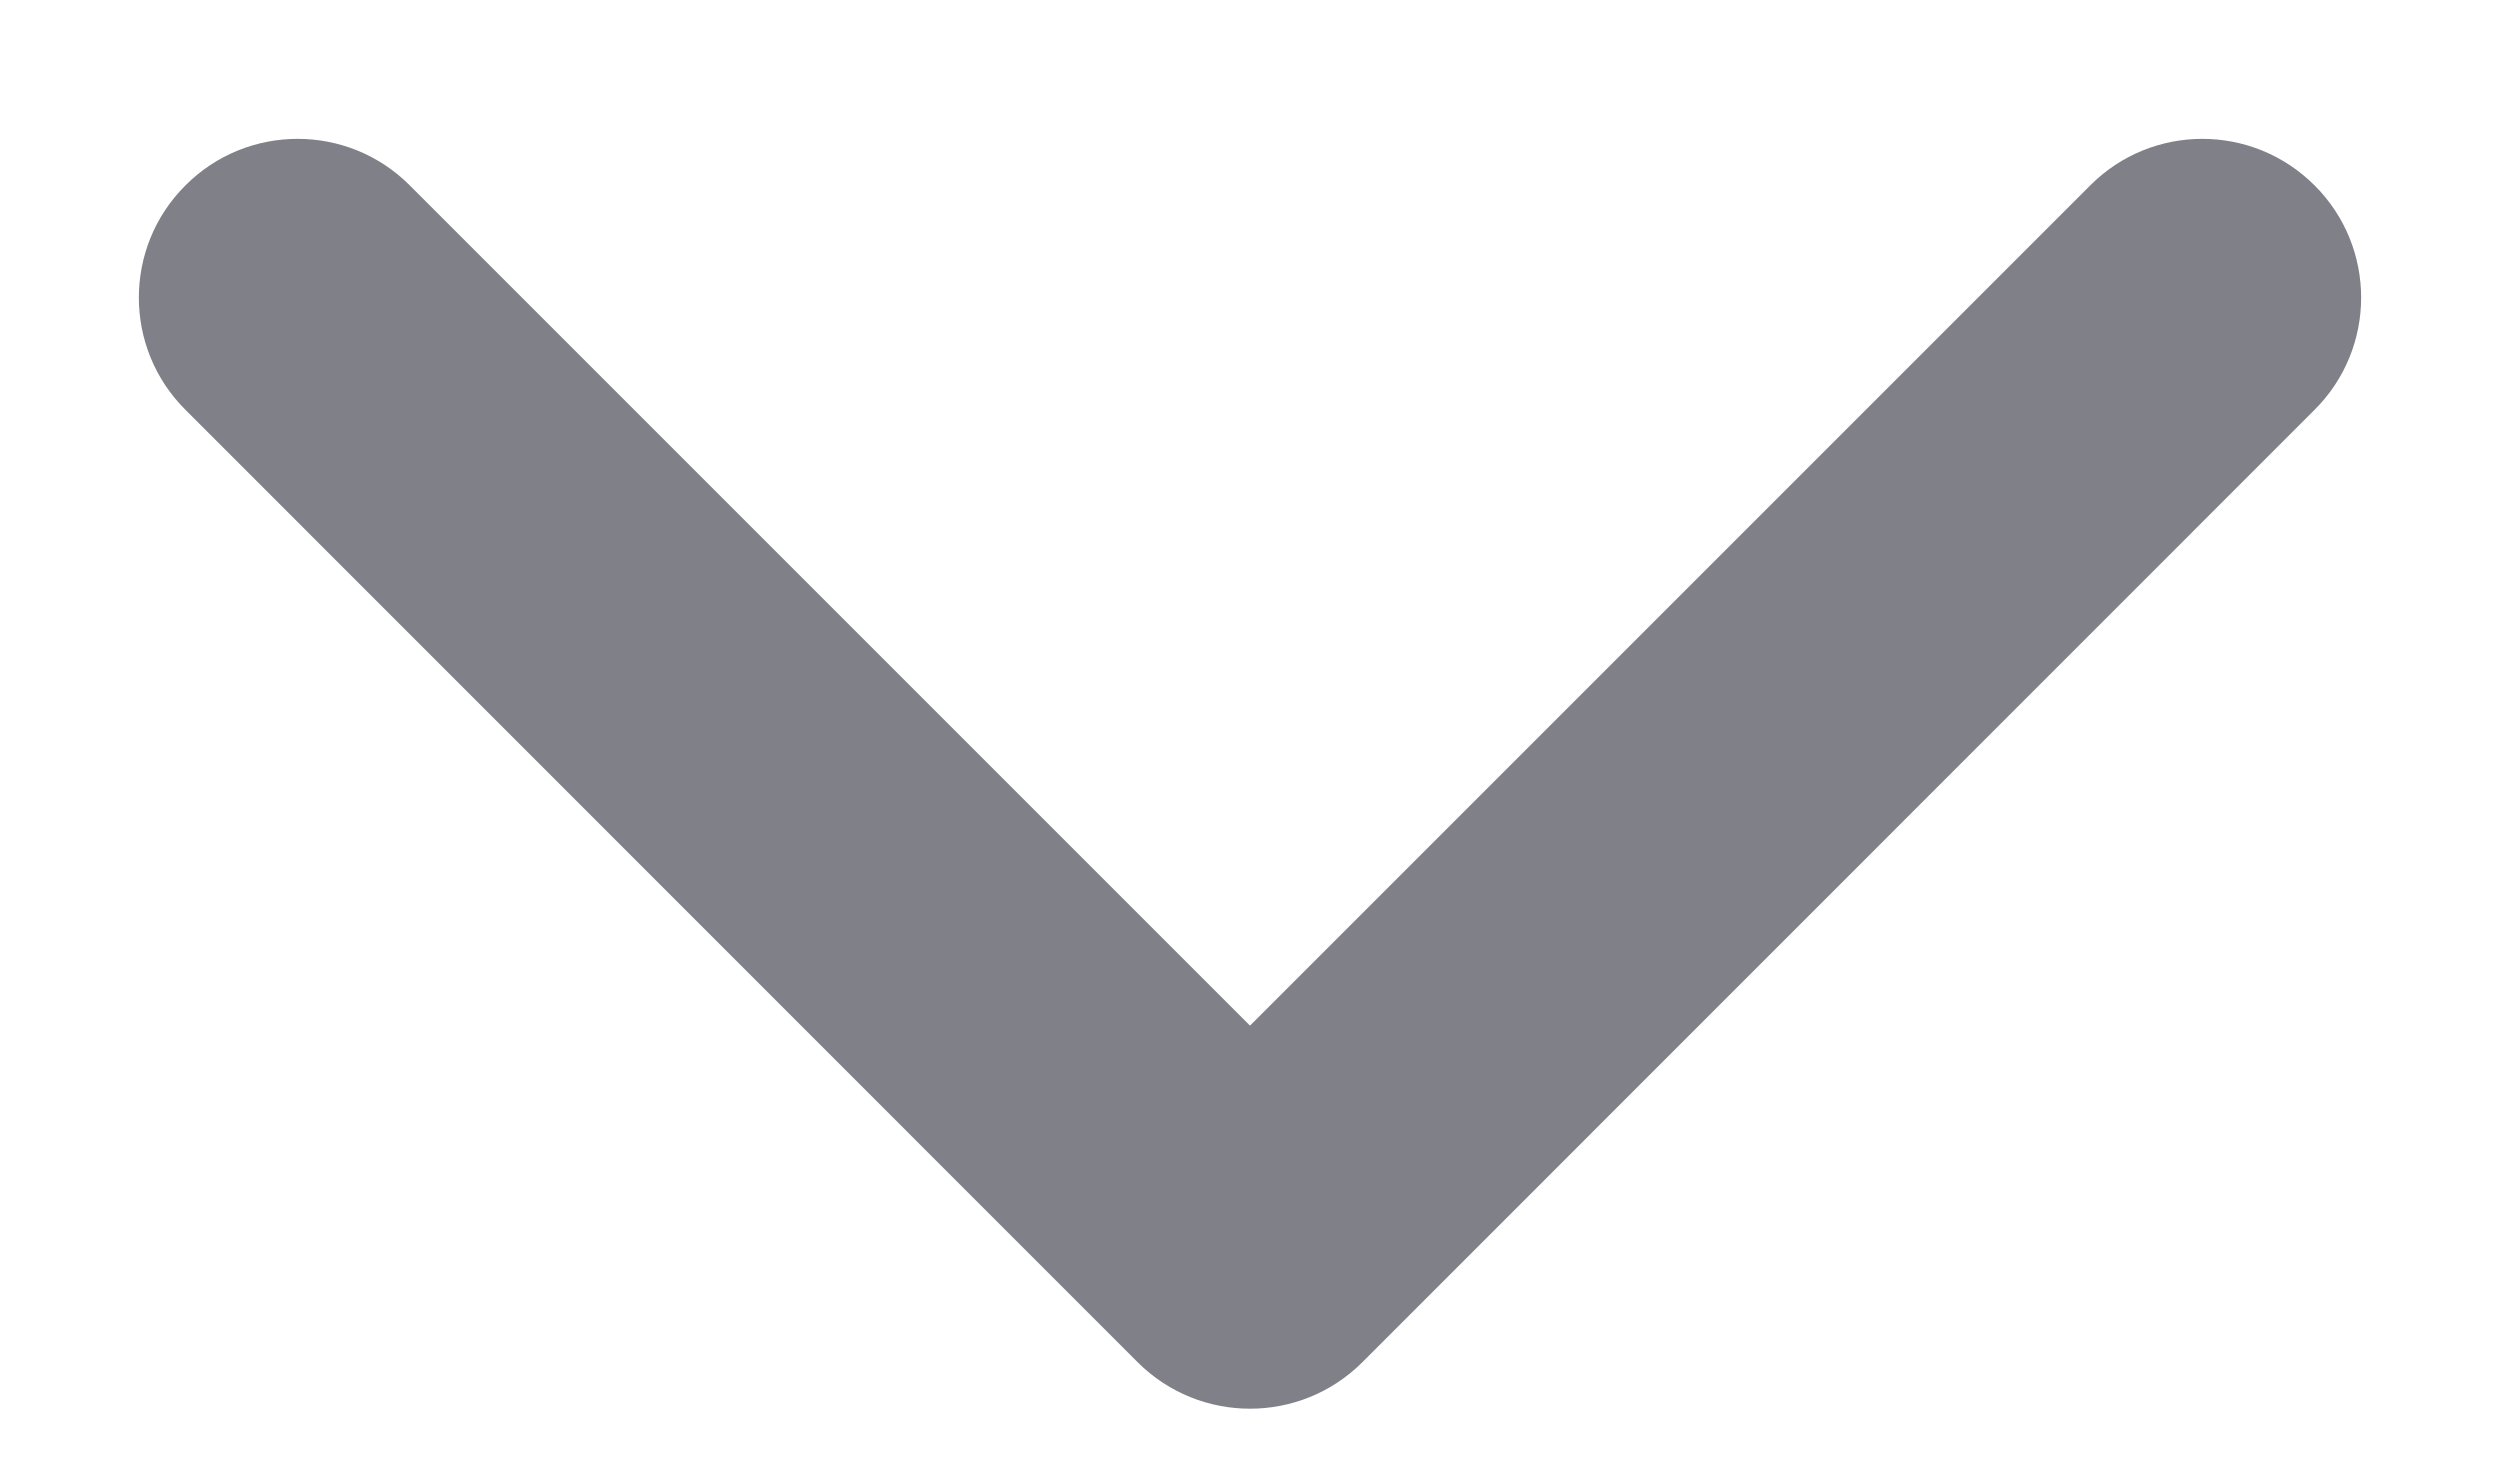
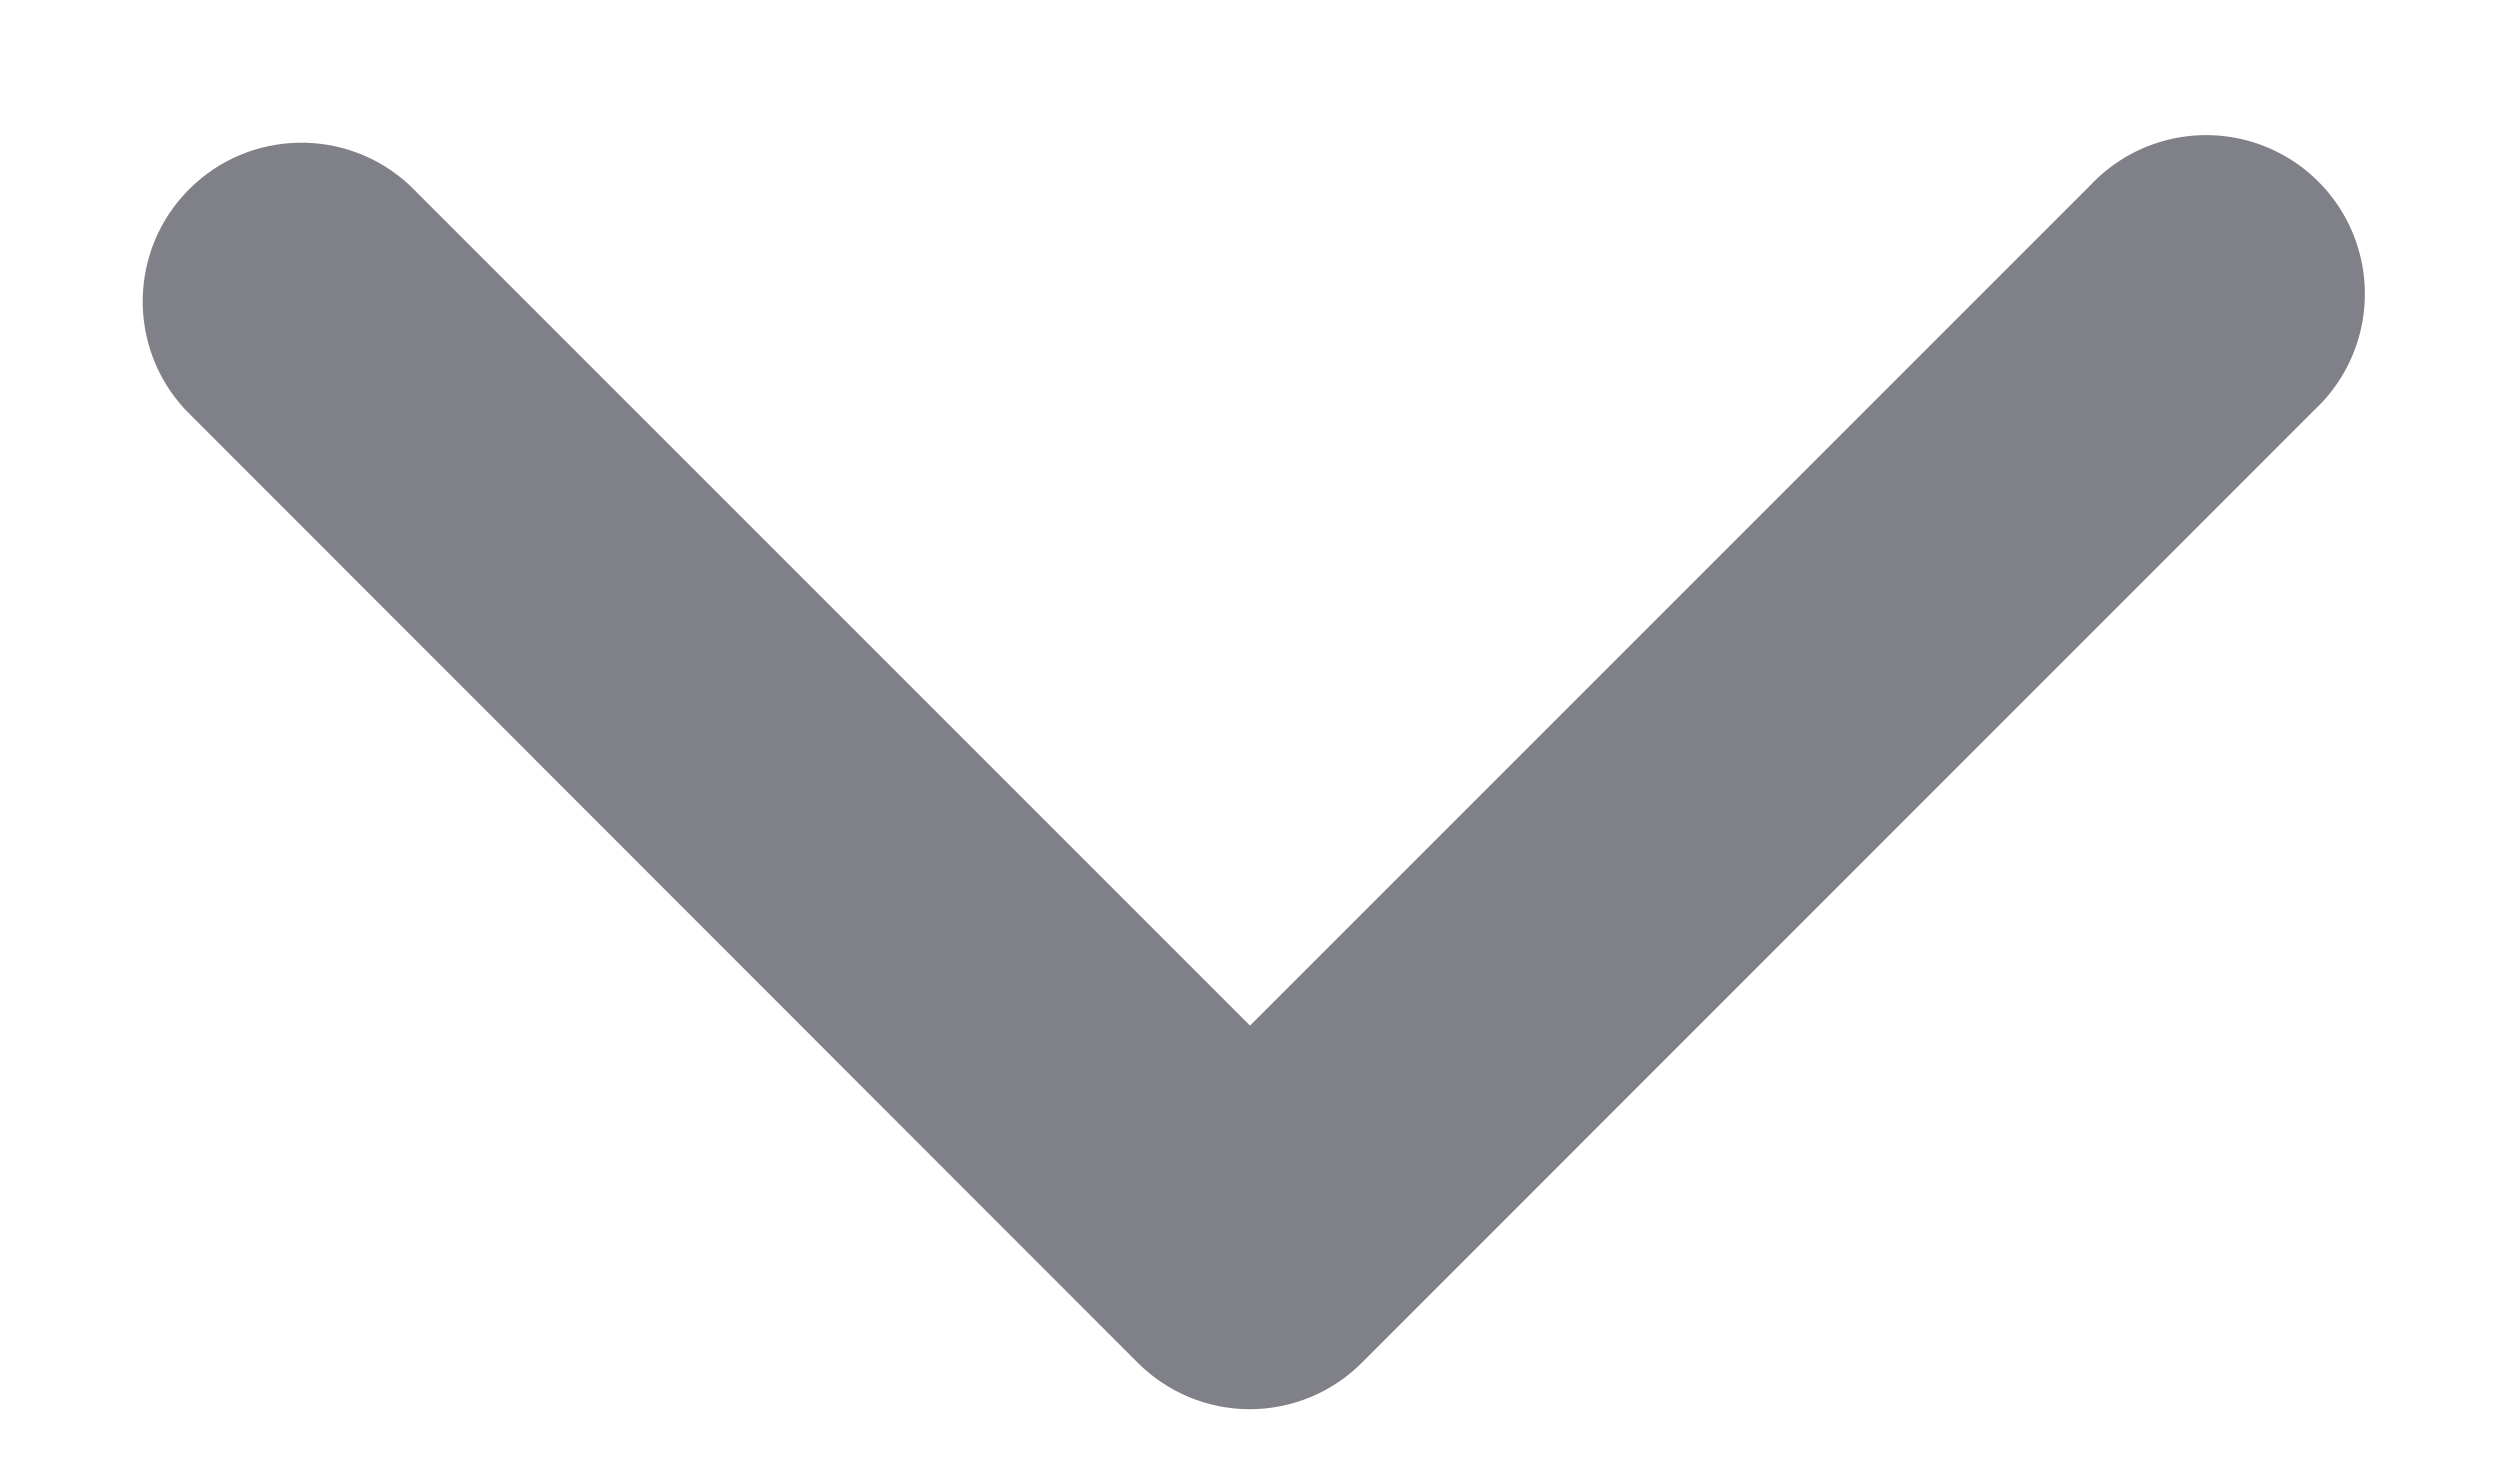
- <svg xmlns="http://www.w3.org/2000/svg" width="12" height="7" viewBox="0 0 12 7" fill="none">
-   <path d="M1.967 0.89C1.67 0.592 1.187 0.592 0.89 0.89C0.592 1.187 0.592 1.67 0.89 1.967L5.461 6.539C5.759 6.836 6.241 6.836 6.539 6.539L11.11 1.967C11.408 1.67 11.408 1.187 11.11 0.89C10.812 0.592 10.33 0.592 10.033 0.89L6 4.923L1.967 0.89Z" fill="#808089" />
+ <svg xmlns="http://www.w3.org/2000/svg" width="12" height="7" fill="none" data-c="1">
+   <path fill="#808089" d="M1.967.89A.762.762 0 0 0 .89 1.967L5.46 6.54a.76.76 0 0 0 1.078 0l4.571-4.572A.762.762 0 1 0 10.033.89L6 4.923z" />
</svg>
